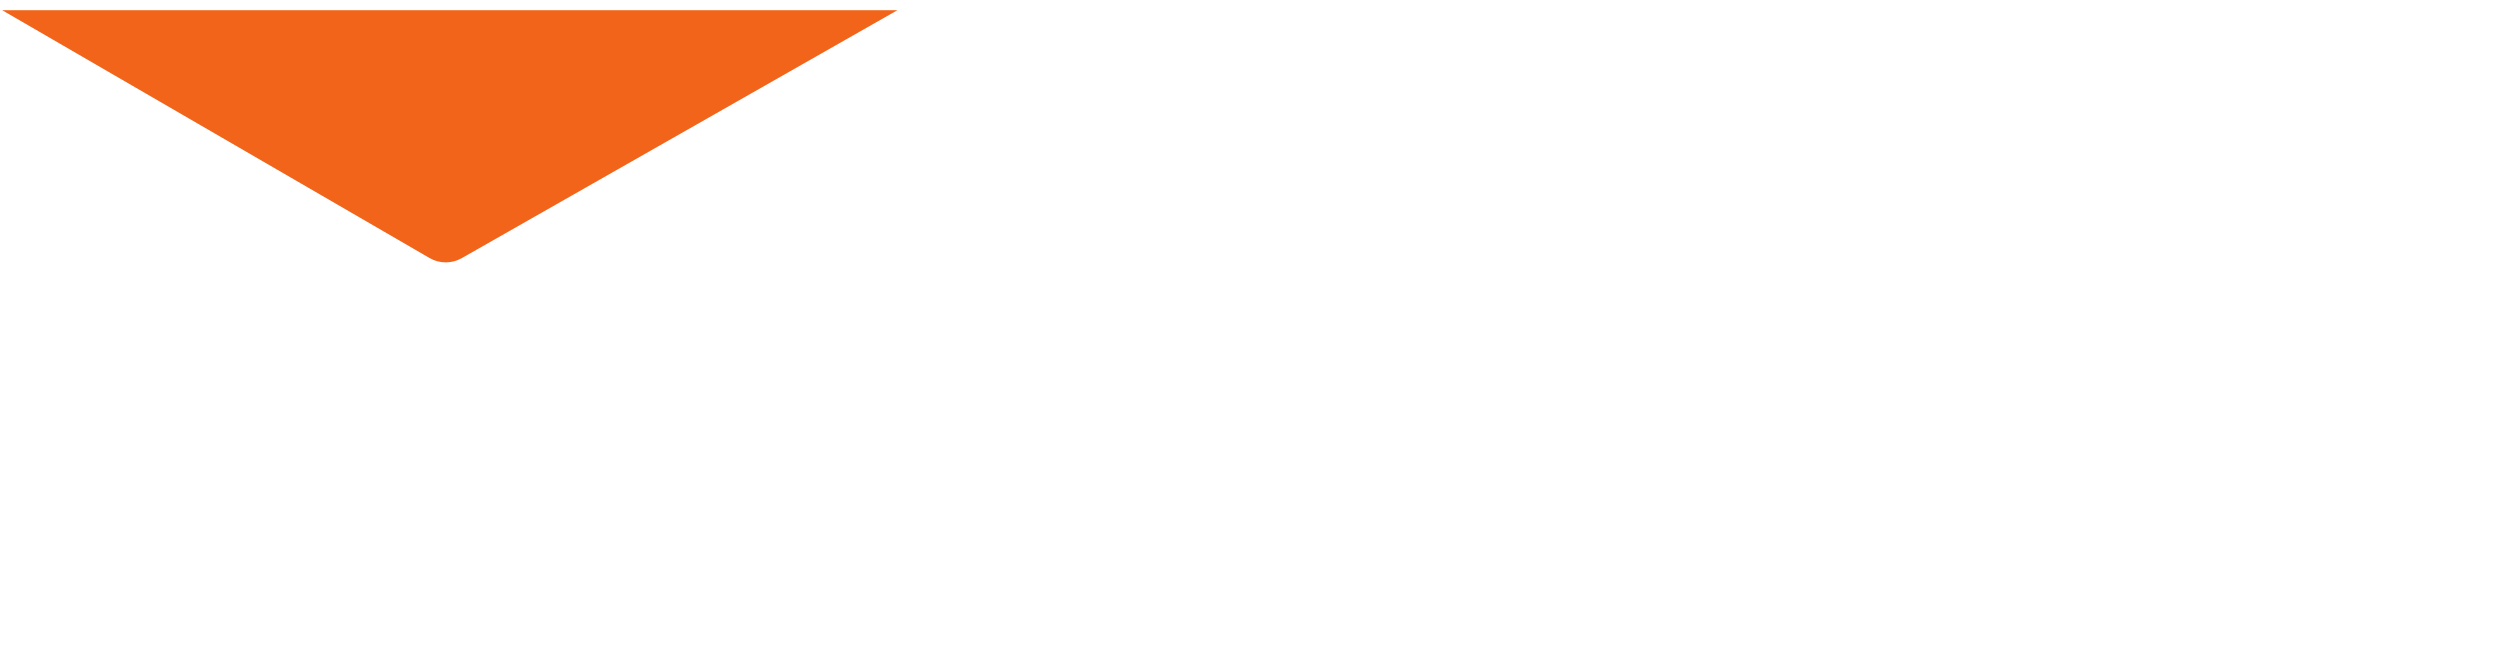
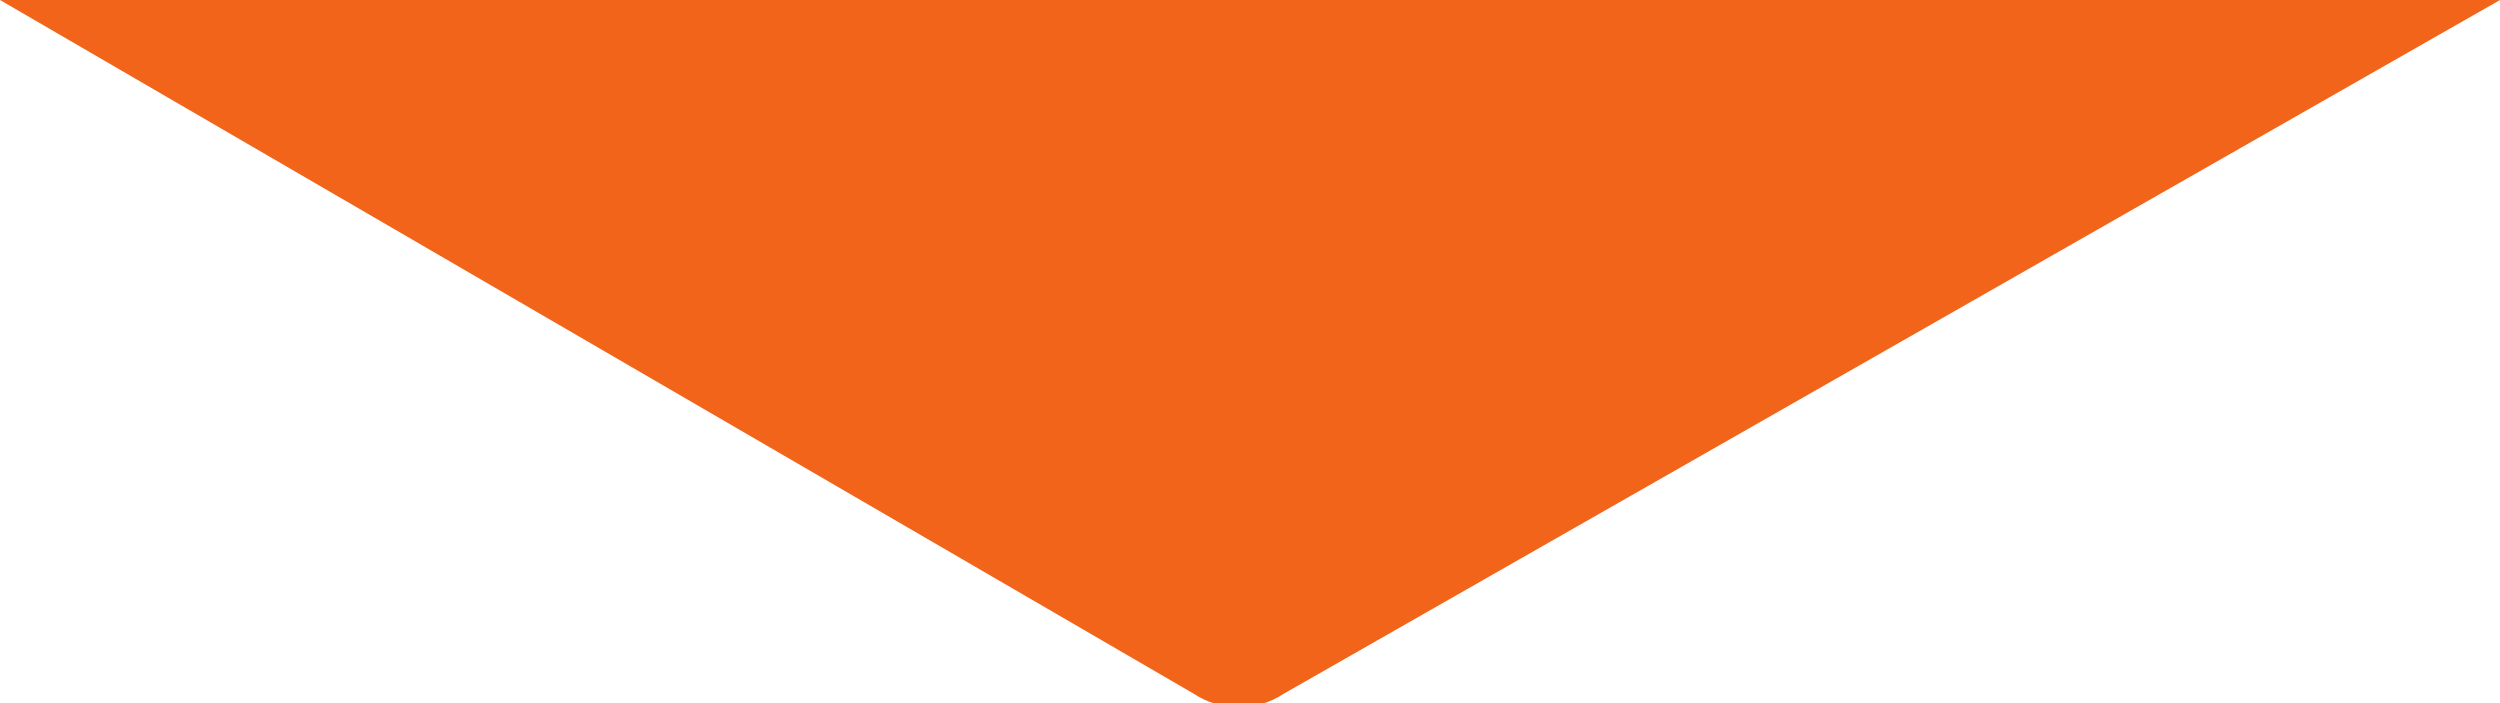
- <svg xmlns="http://www.w3.org/2000/svg" width="155" height="41" viewBox="0 0 155 41" fill="none">
-   <path d="M28.637 16C28.018 16.357 27.255 16.357 26.637 16L0.137 0.634L55.637 0.634L28.637 16Z" fill="#F26419" />
+ <svg xmlns="http://www.w3.org/2000/svg" version="1.1" id="Слой_1" x="0px" y="0px" viewBox="0 0 55.5 15.6" style="enable-background:new 0 0 55.5 15.6;" xml:space="preserve">
+   <style type="text/css">
+ 	.st0{fill:#F26419;}
+ </style>
+   <path class="st0" d="M28.5,15.4c-0.6,0.4-1.4,0.4-2,0L0,0l55.5,0L28.5,15.4z" />
</svg>
